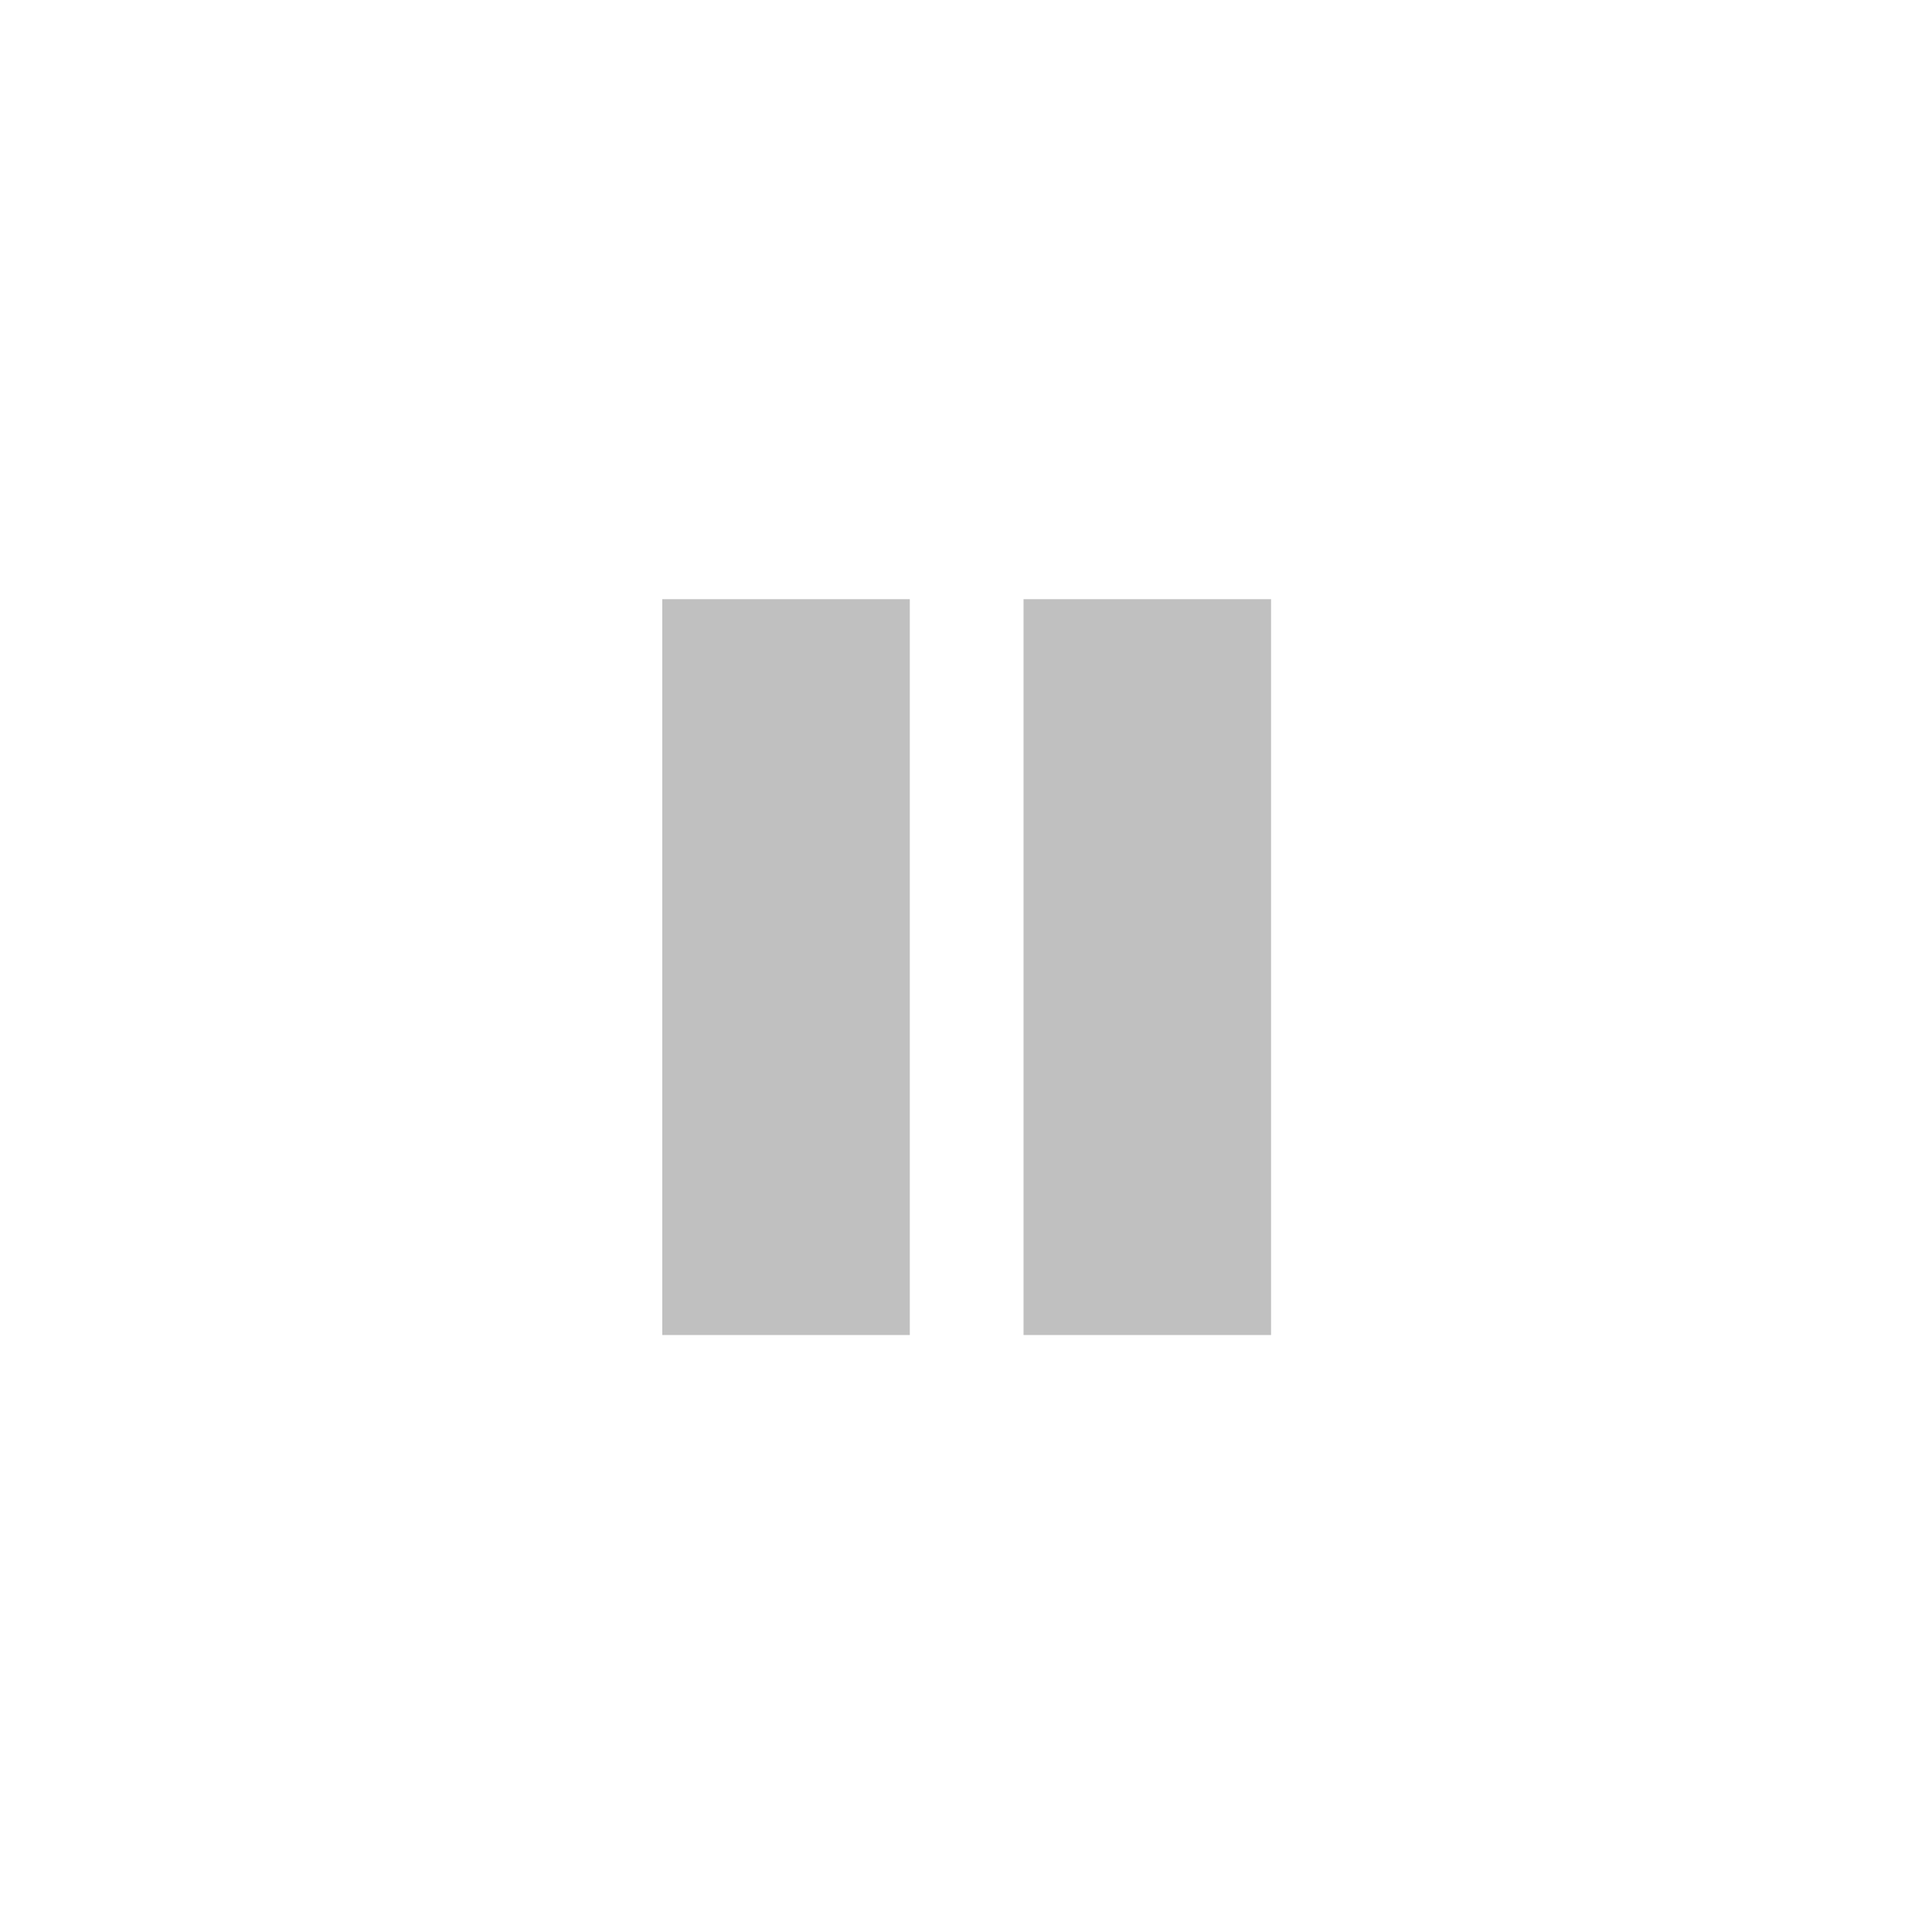
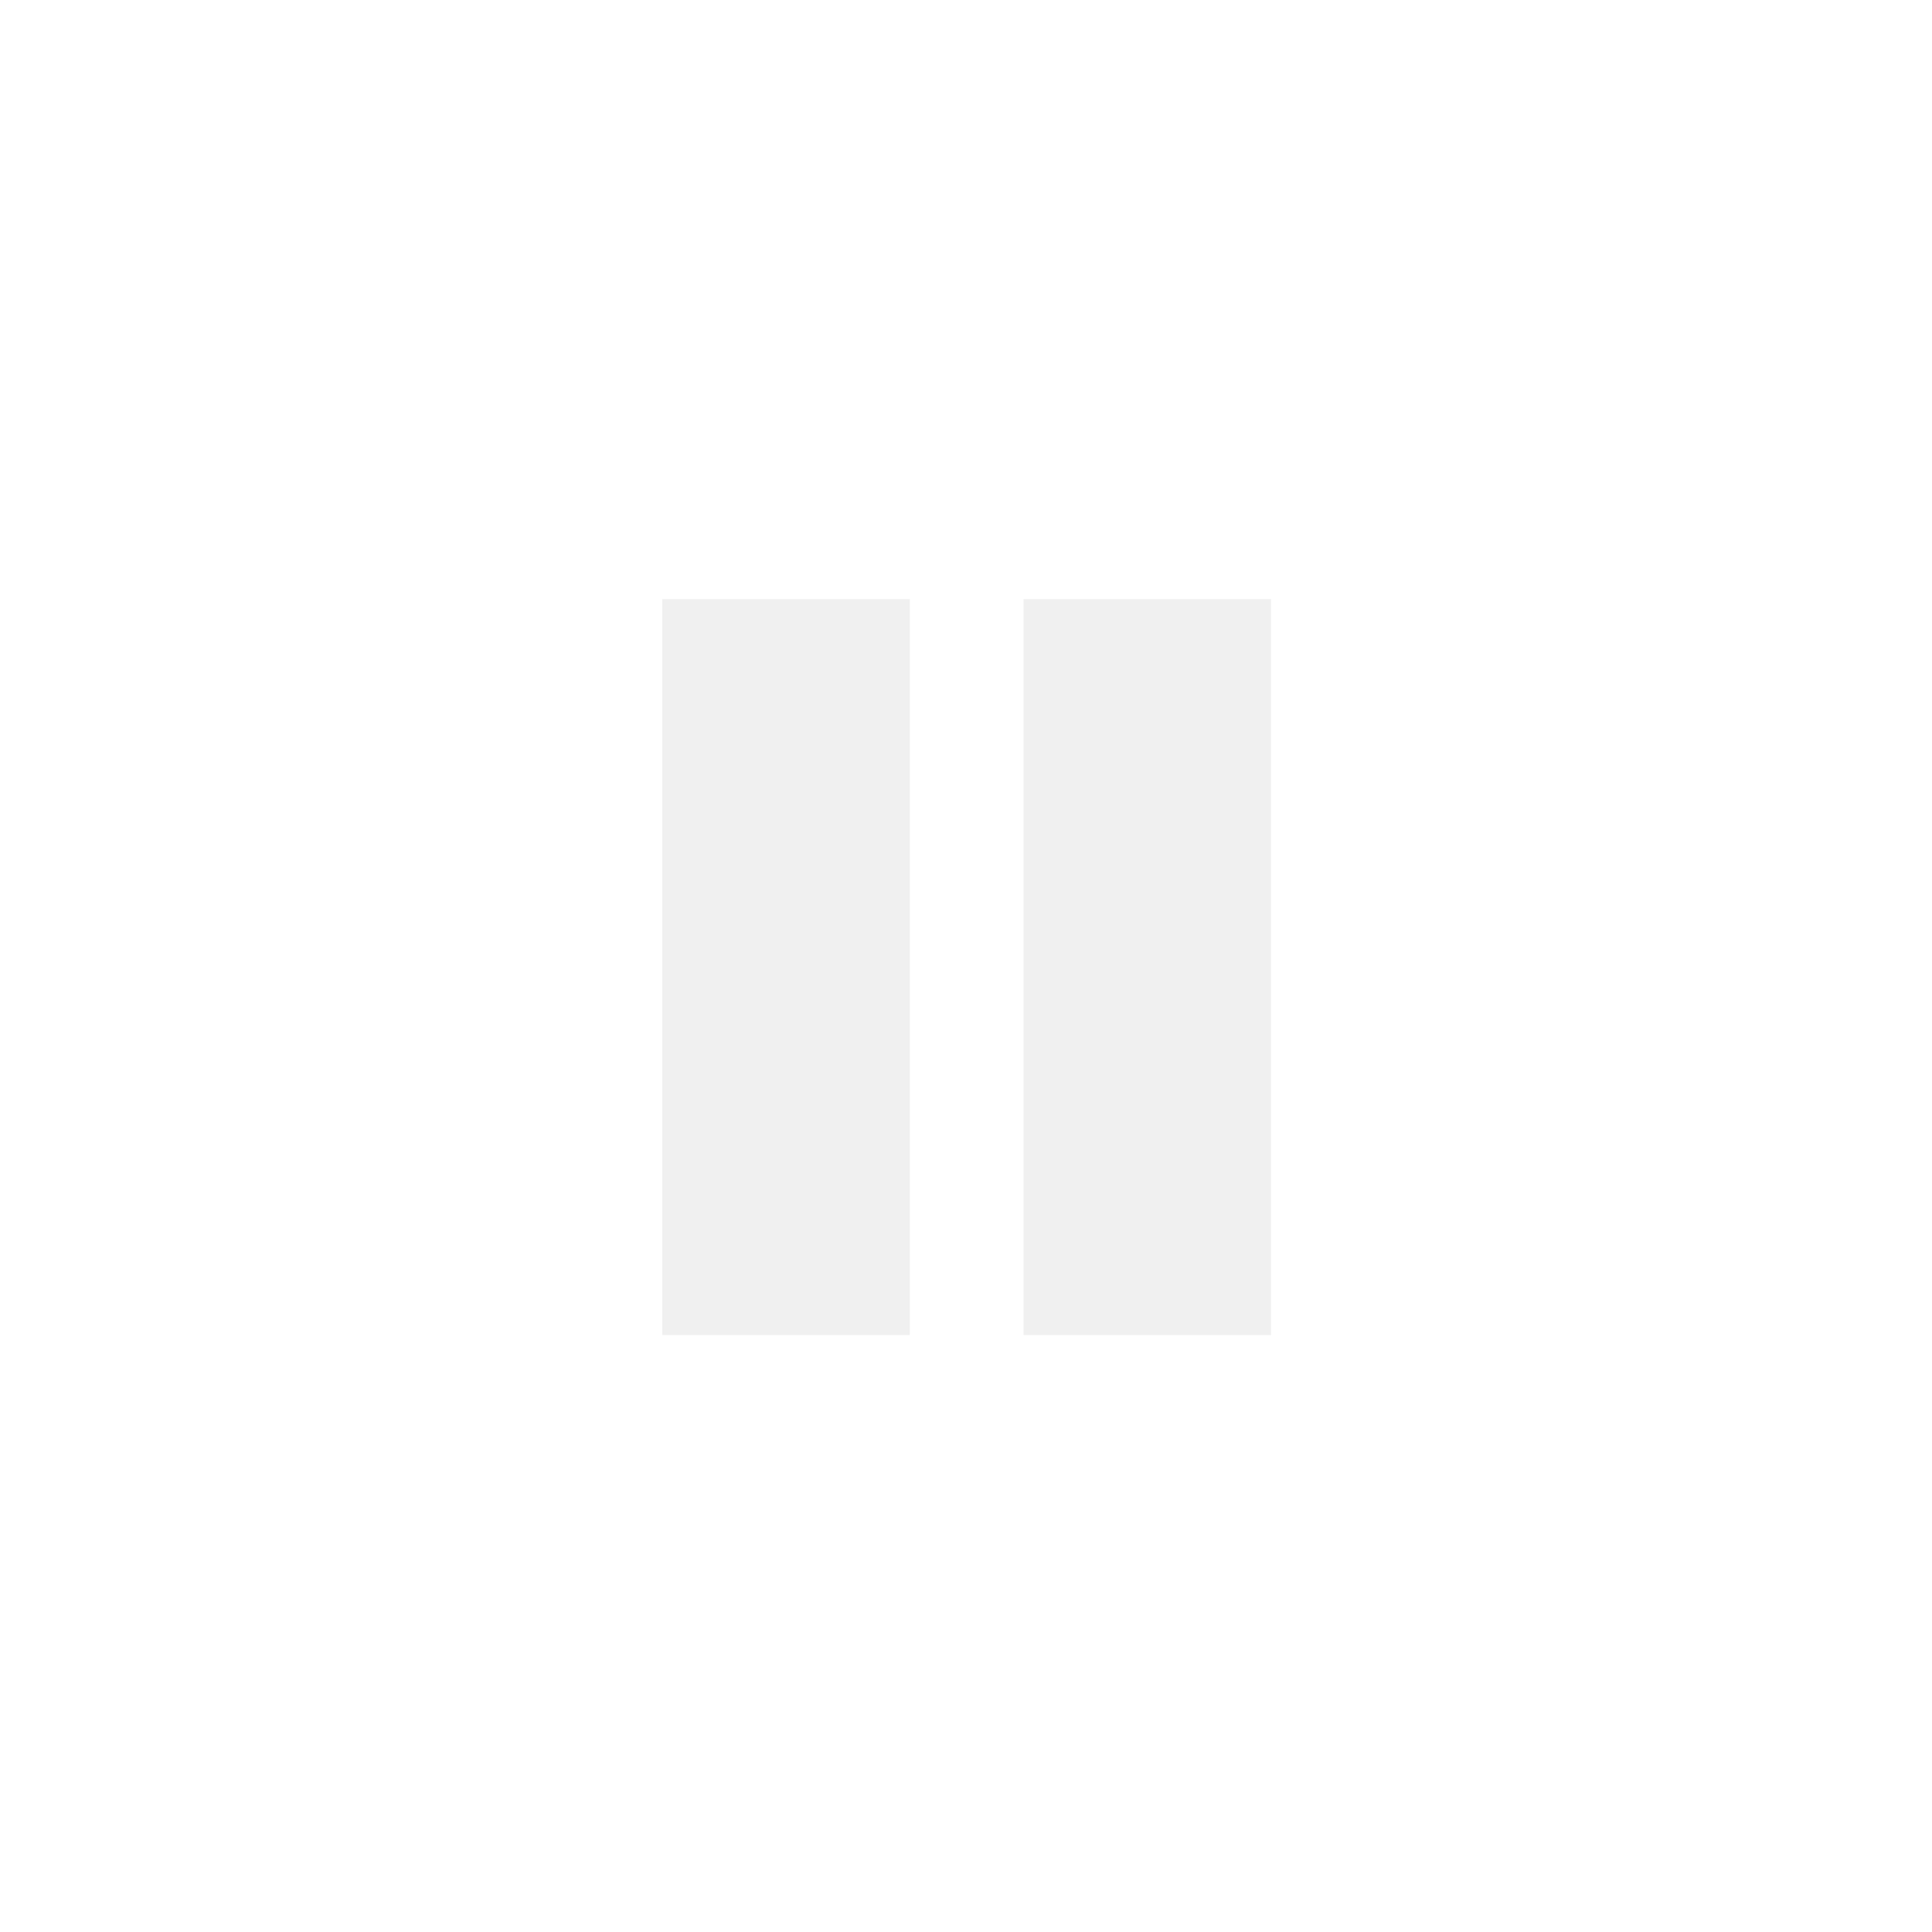
<svg xmlns="http://www.w3.org/2000/svg" version="1.1" id="svg3974" x="0px" y="0px" viewBox="0 0 36.1 36.1" style="enable-background:new 0 0 36.1 36.1;" xml:space="preserve">
  <style type="text/css">
	.st0{display:none;fill:#3E3E3E;}
	.st1{display:none;}
- 	.st2{fill:#C0C0C0;}
+ 	.st2{fill:#F0F0F0;}
</style>
  <g id="g3982" transform="matrix(1.25,0,0,-1.25,0,36.0705)">
    <path id="path3984" class="st0" d="M0.5,0.5h27.9v27.9H0.5V0.5z" />
    <path id="path3986" class="st1" d="M0,0h28.9v28.9H0V0z M1,27.9h26.9V1H1V27.9z" />
    <path id="path3988" class="st2" d="M15.3,19.9H19v-11h-3.7V19.9z" />
    <path id="path3990" class="st2" d="M9.9,19.9h3.7v-11H9.9V19.9z" />
  </g>
</svg>
